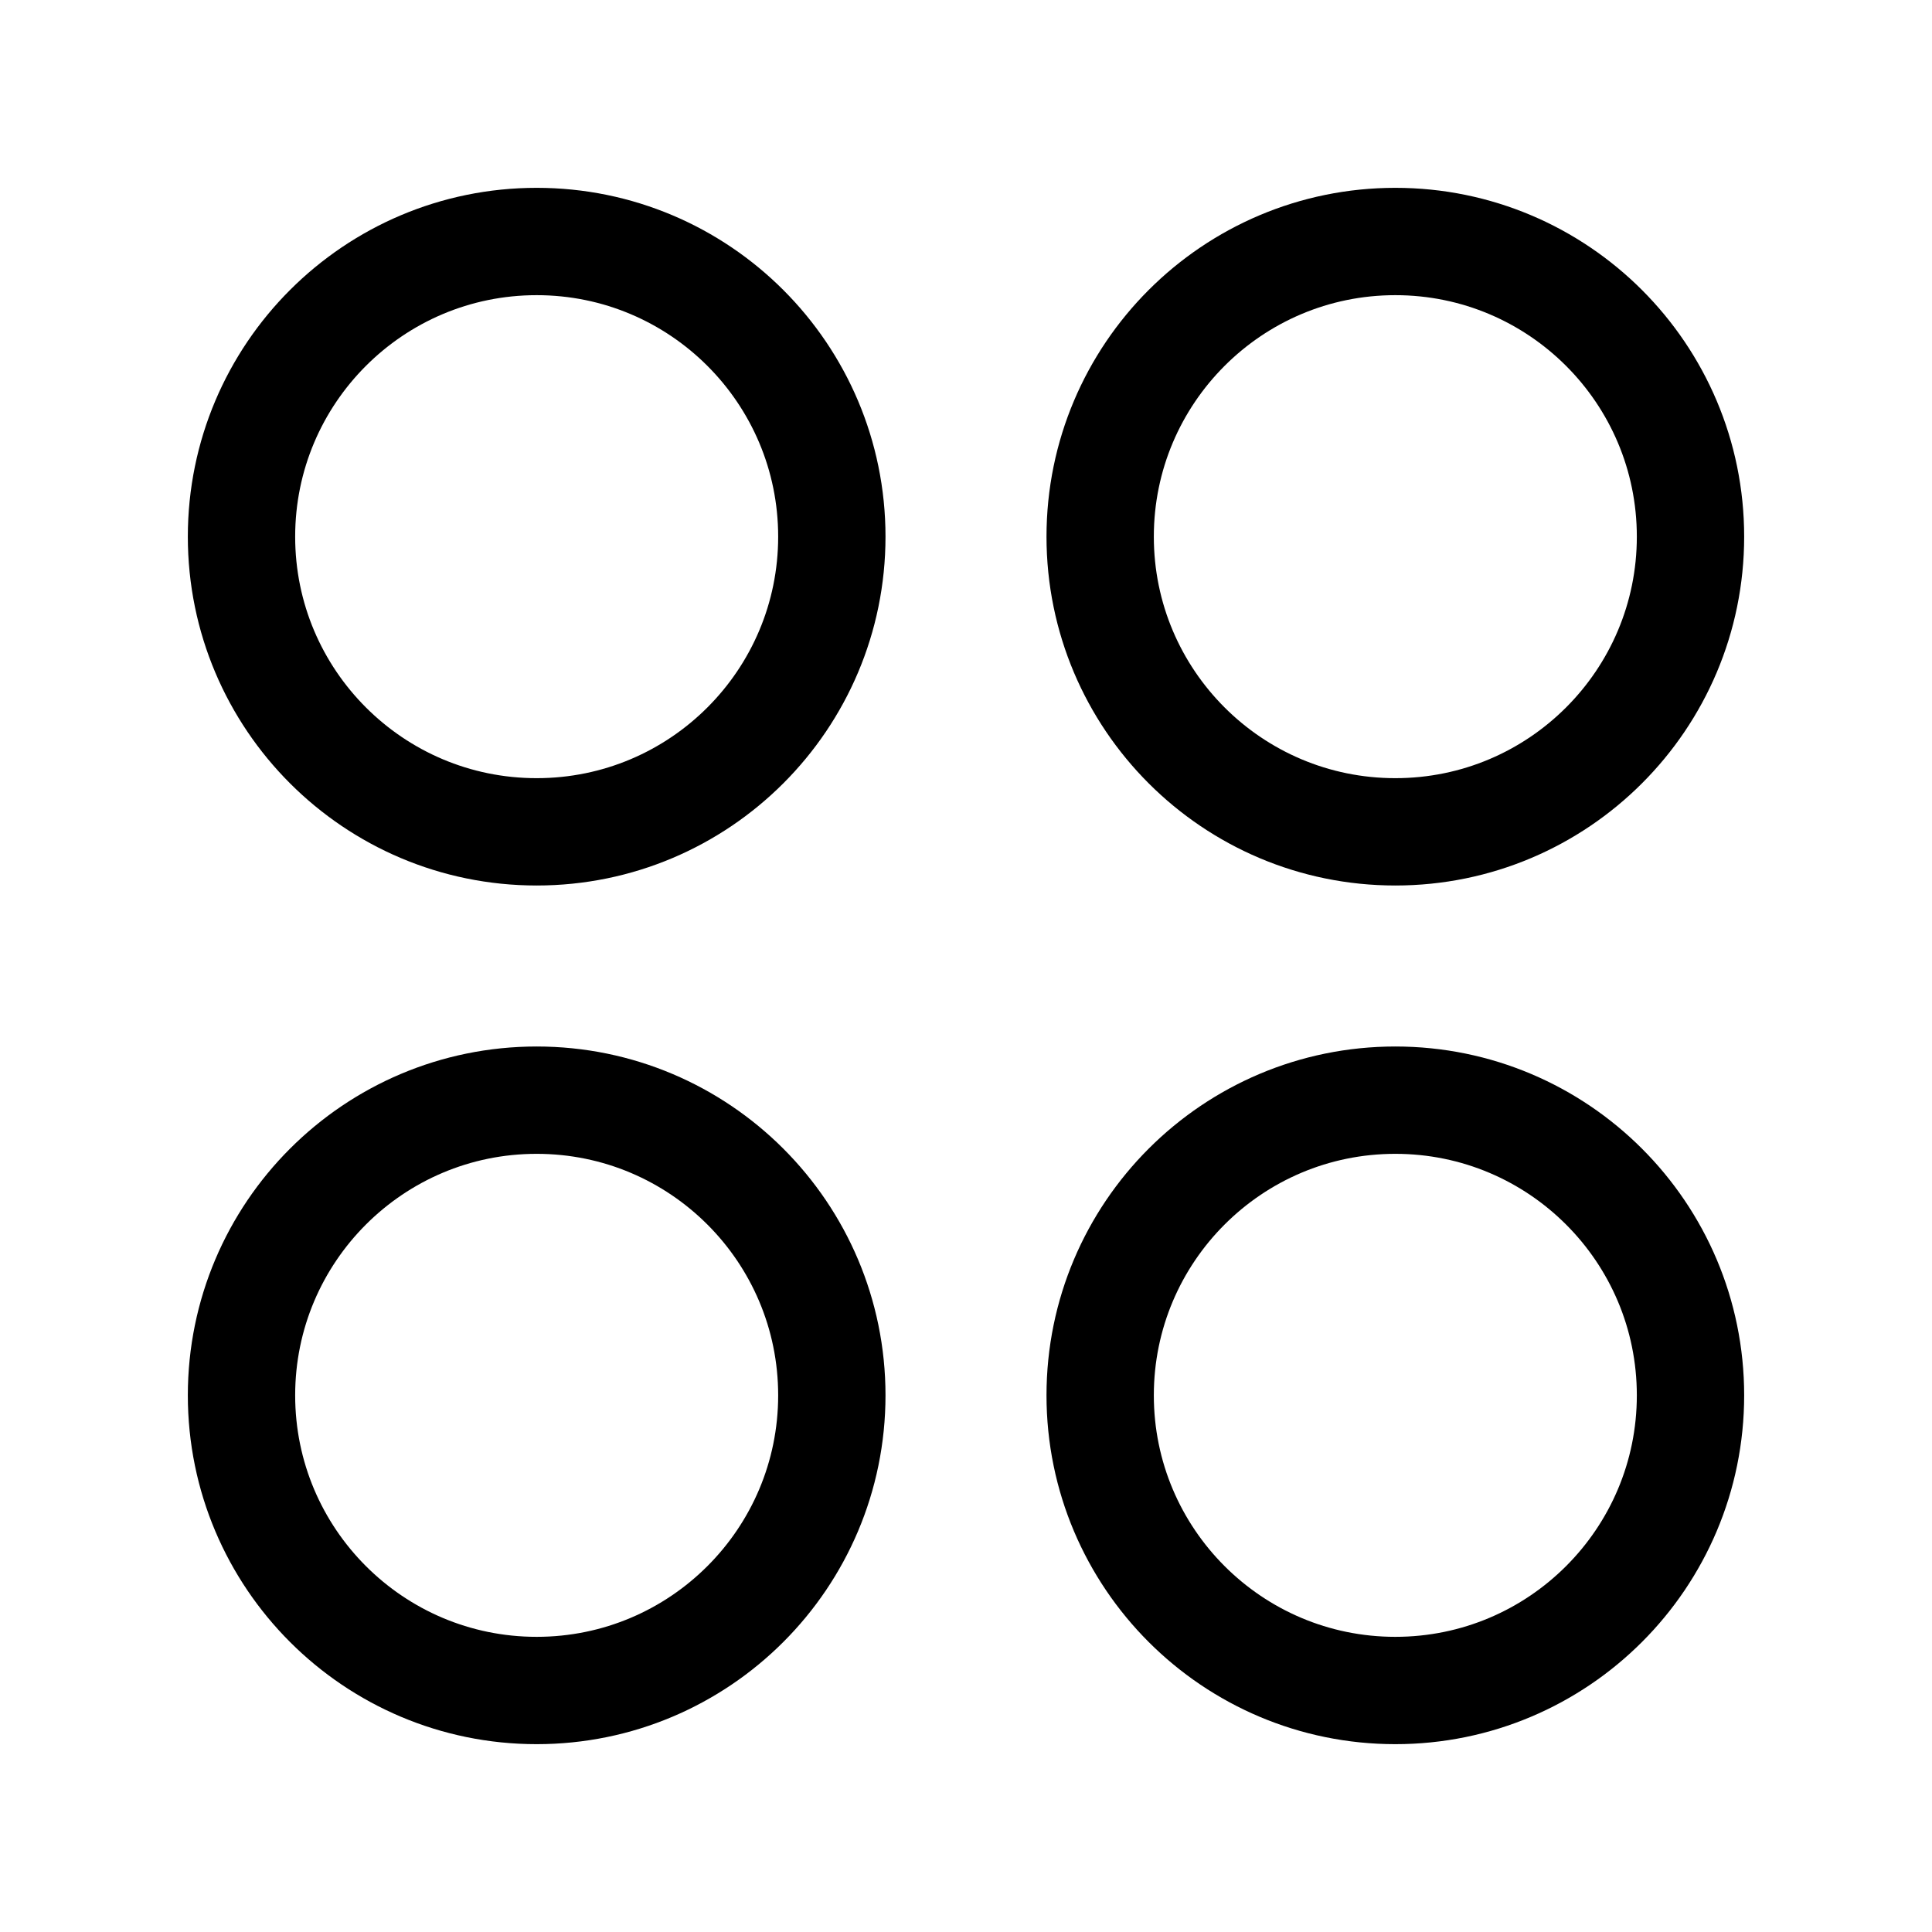
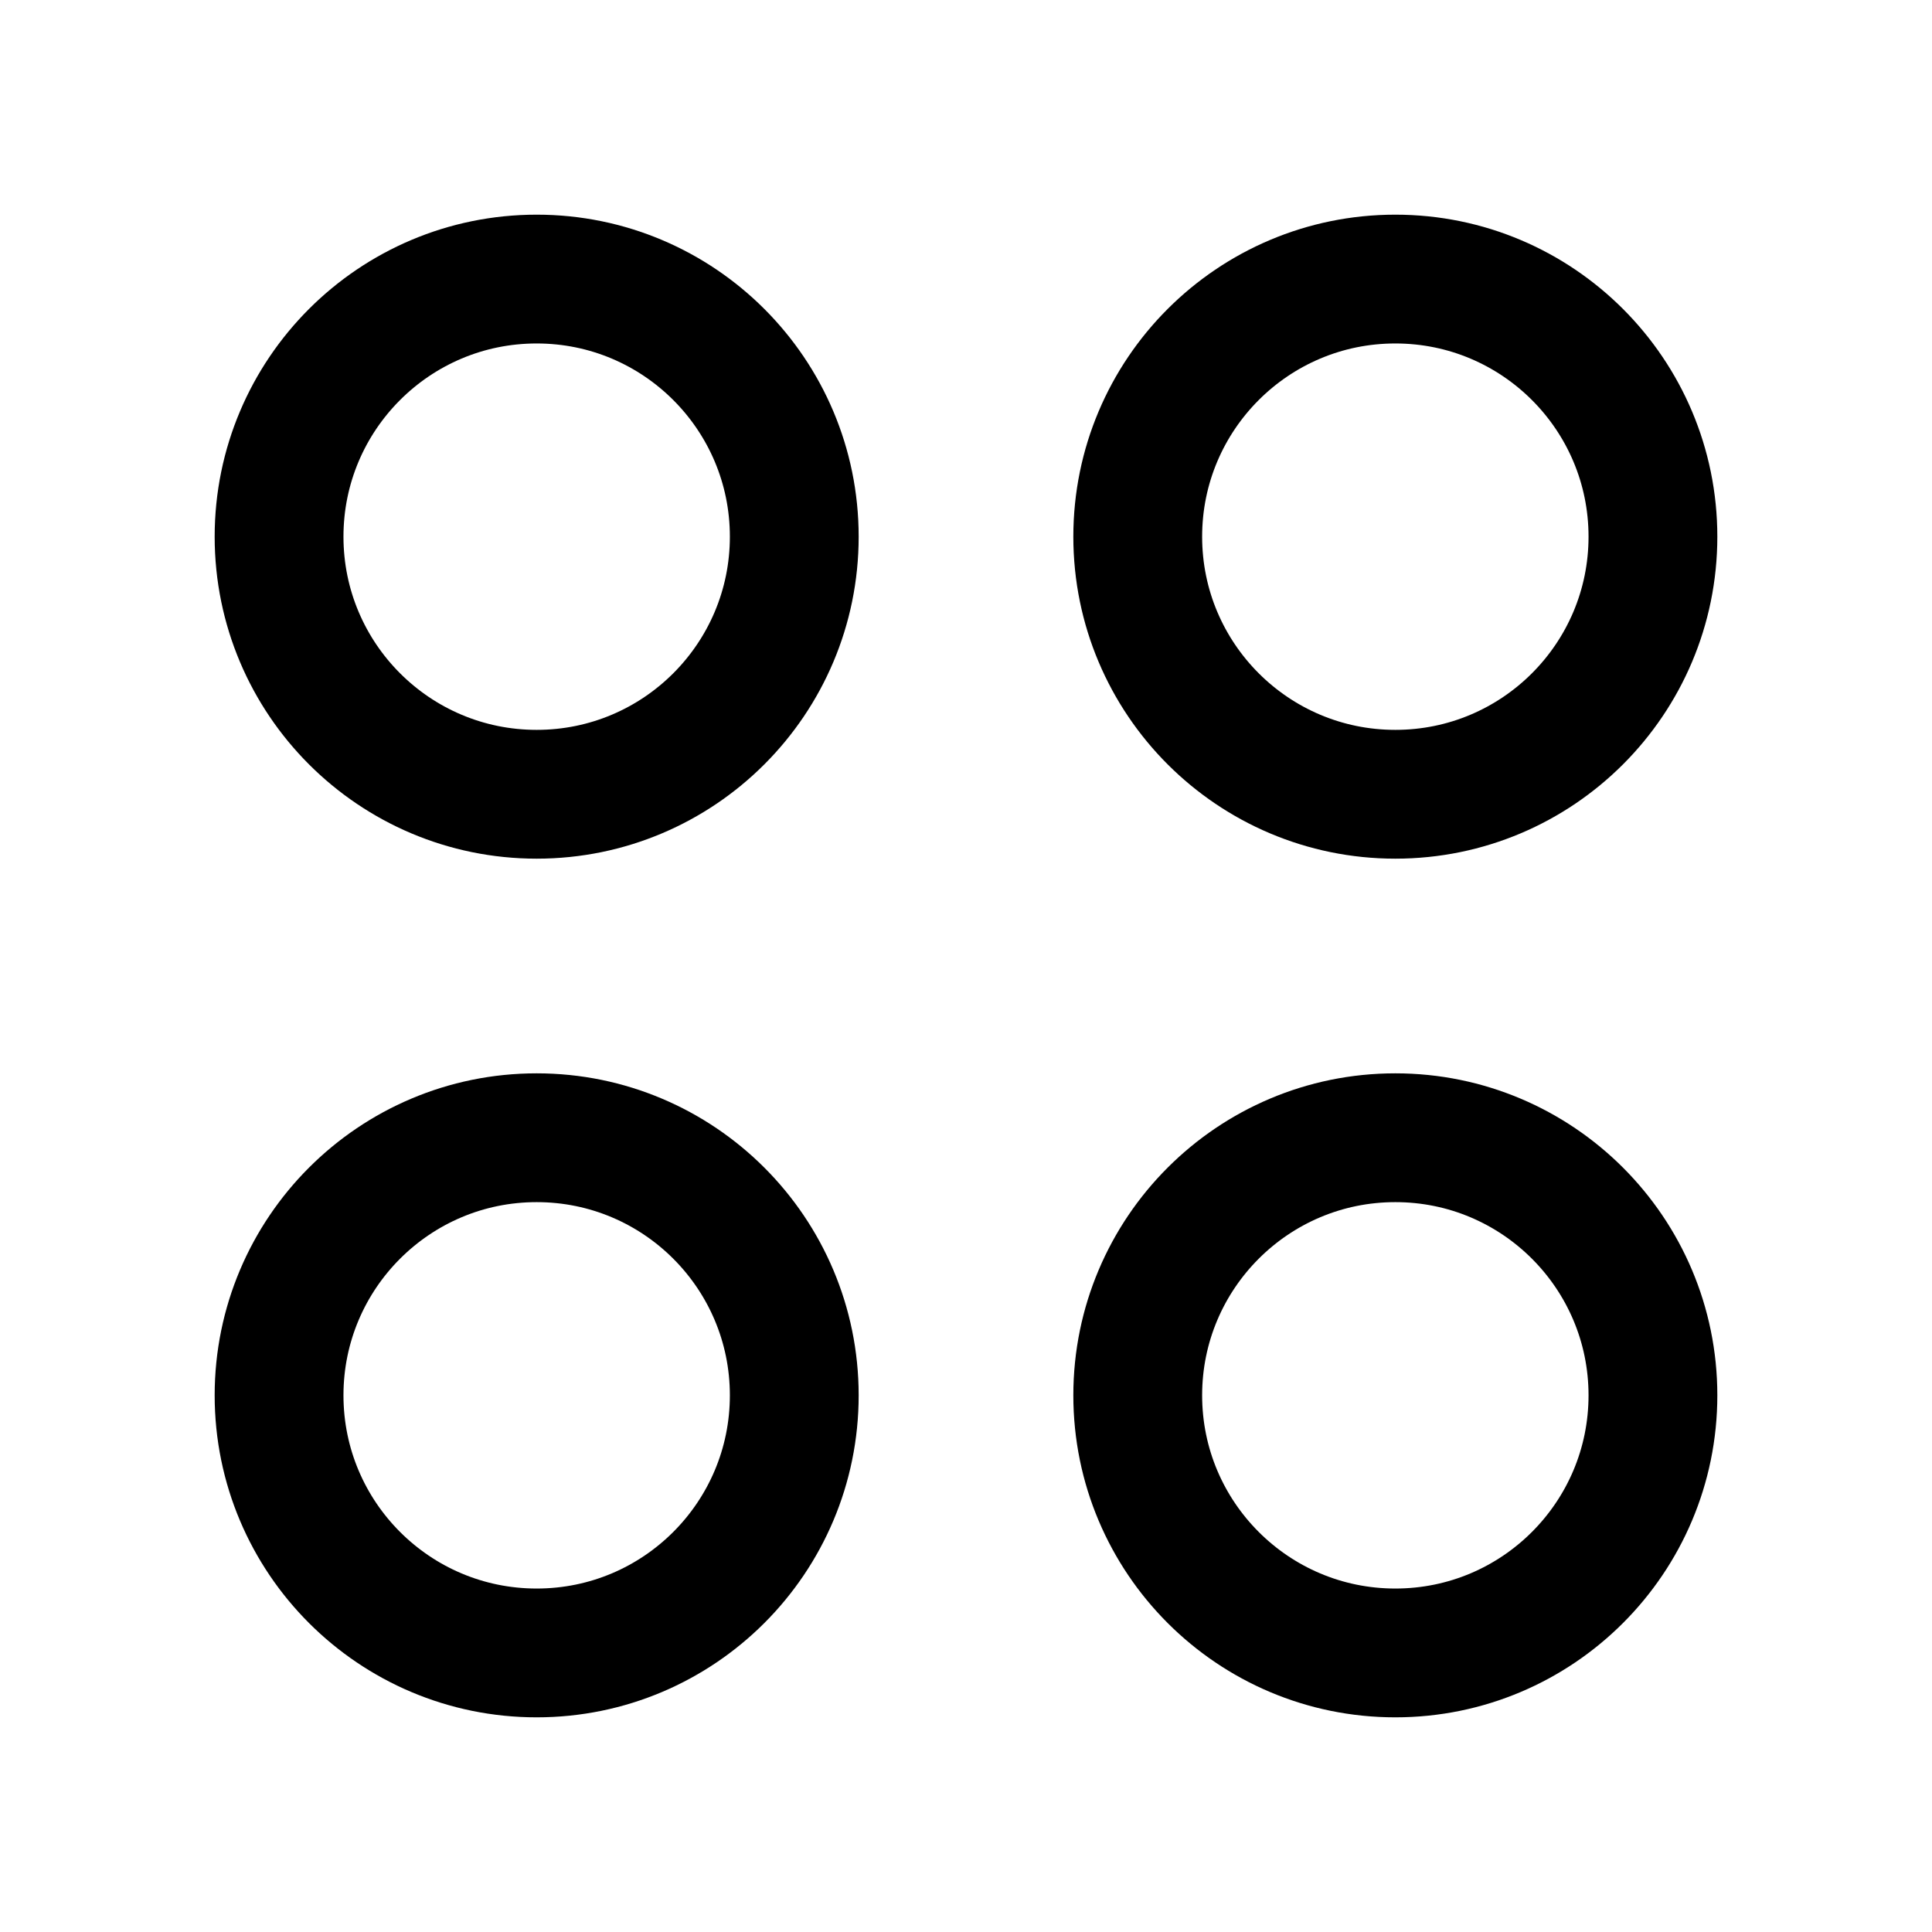
<svg xmlns="http://www.w3.org/2000/svg" width="18" height="18" viewBox="0 0 18 18" fill="none">
-   <circle cx="5" cy="5" r="2.75" stroke="currentColor" strokeWidth="1.2" />
-   <circle cx="5" cy="13" r="2.75" stroke="currentColor" strokeWidth="1.2" />
-   <circle cx="13" cy="5" r="2.75" stroke="currentColor" strokeWidth="1.2" />
-   <circle cx="13" cy="13" r="2.75" stroke="currentColor" strokeWidth="1.2" />
+   <circle cx="5" cy="5" r="2.4" stroke="currentColor" stroke-width="1.2" />
+   <circle cx="5" cy="13" r="2.4" stroke="currentColor" stroke-width="1.2" />
+   <circle cx="13" cy="5" r="2.4" stroke="currentColor" stroke-width="1.2" />
+   <circle cx="13" cy="13" r="2.4" stroke="currentColor" stroke-width="1.2" />
</svg>
